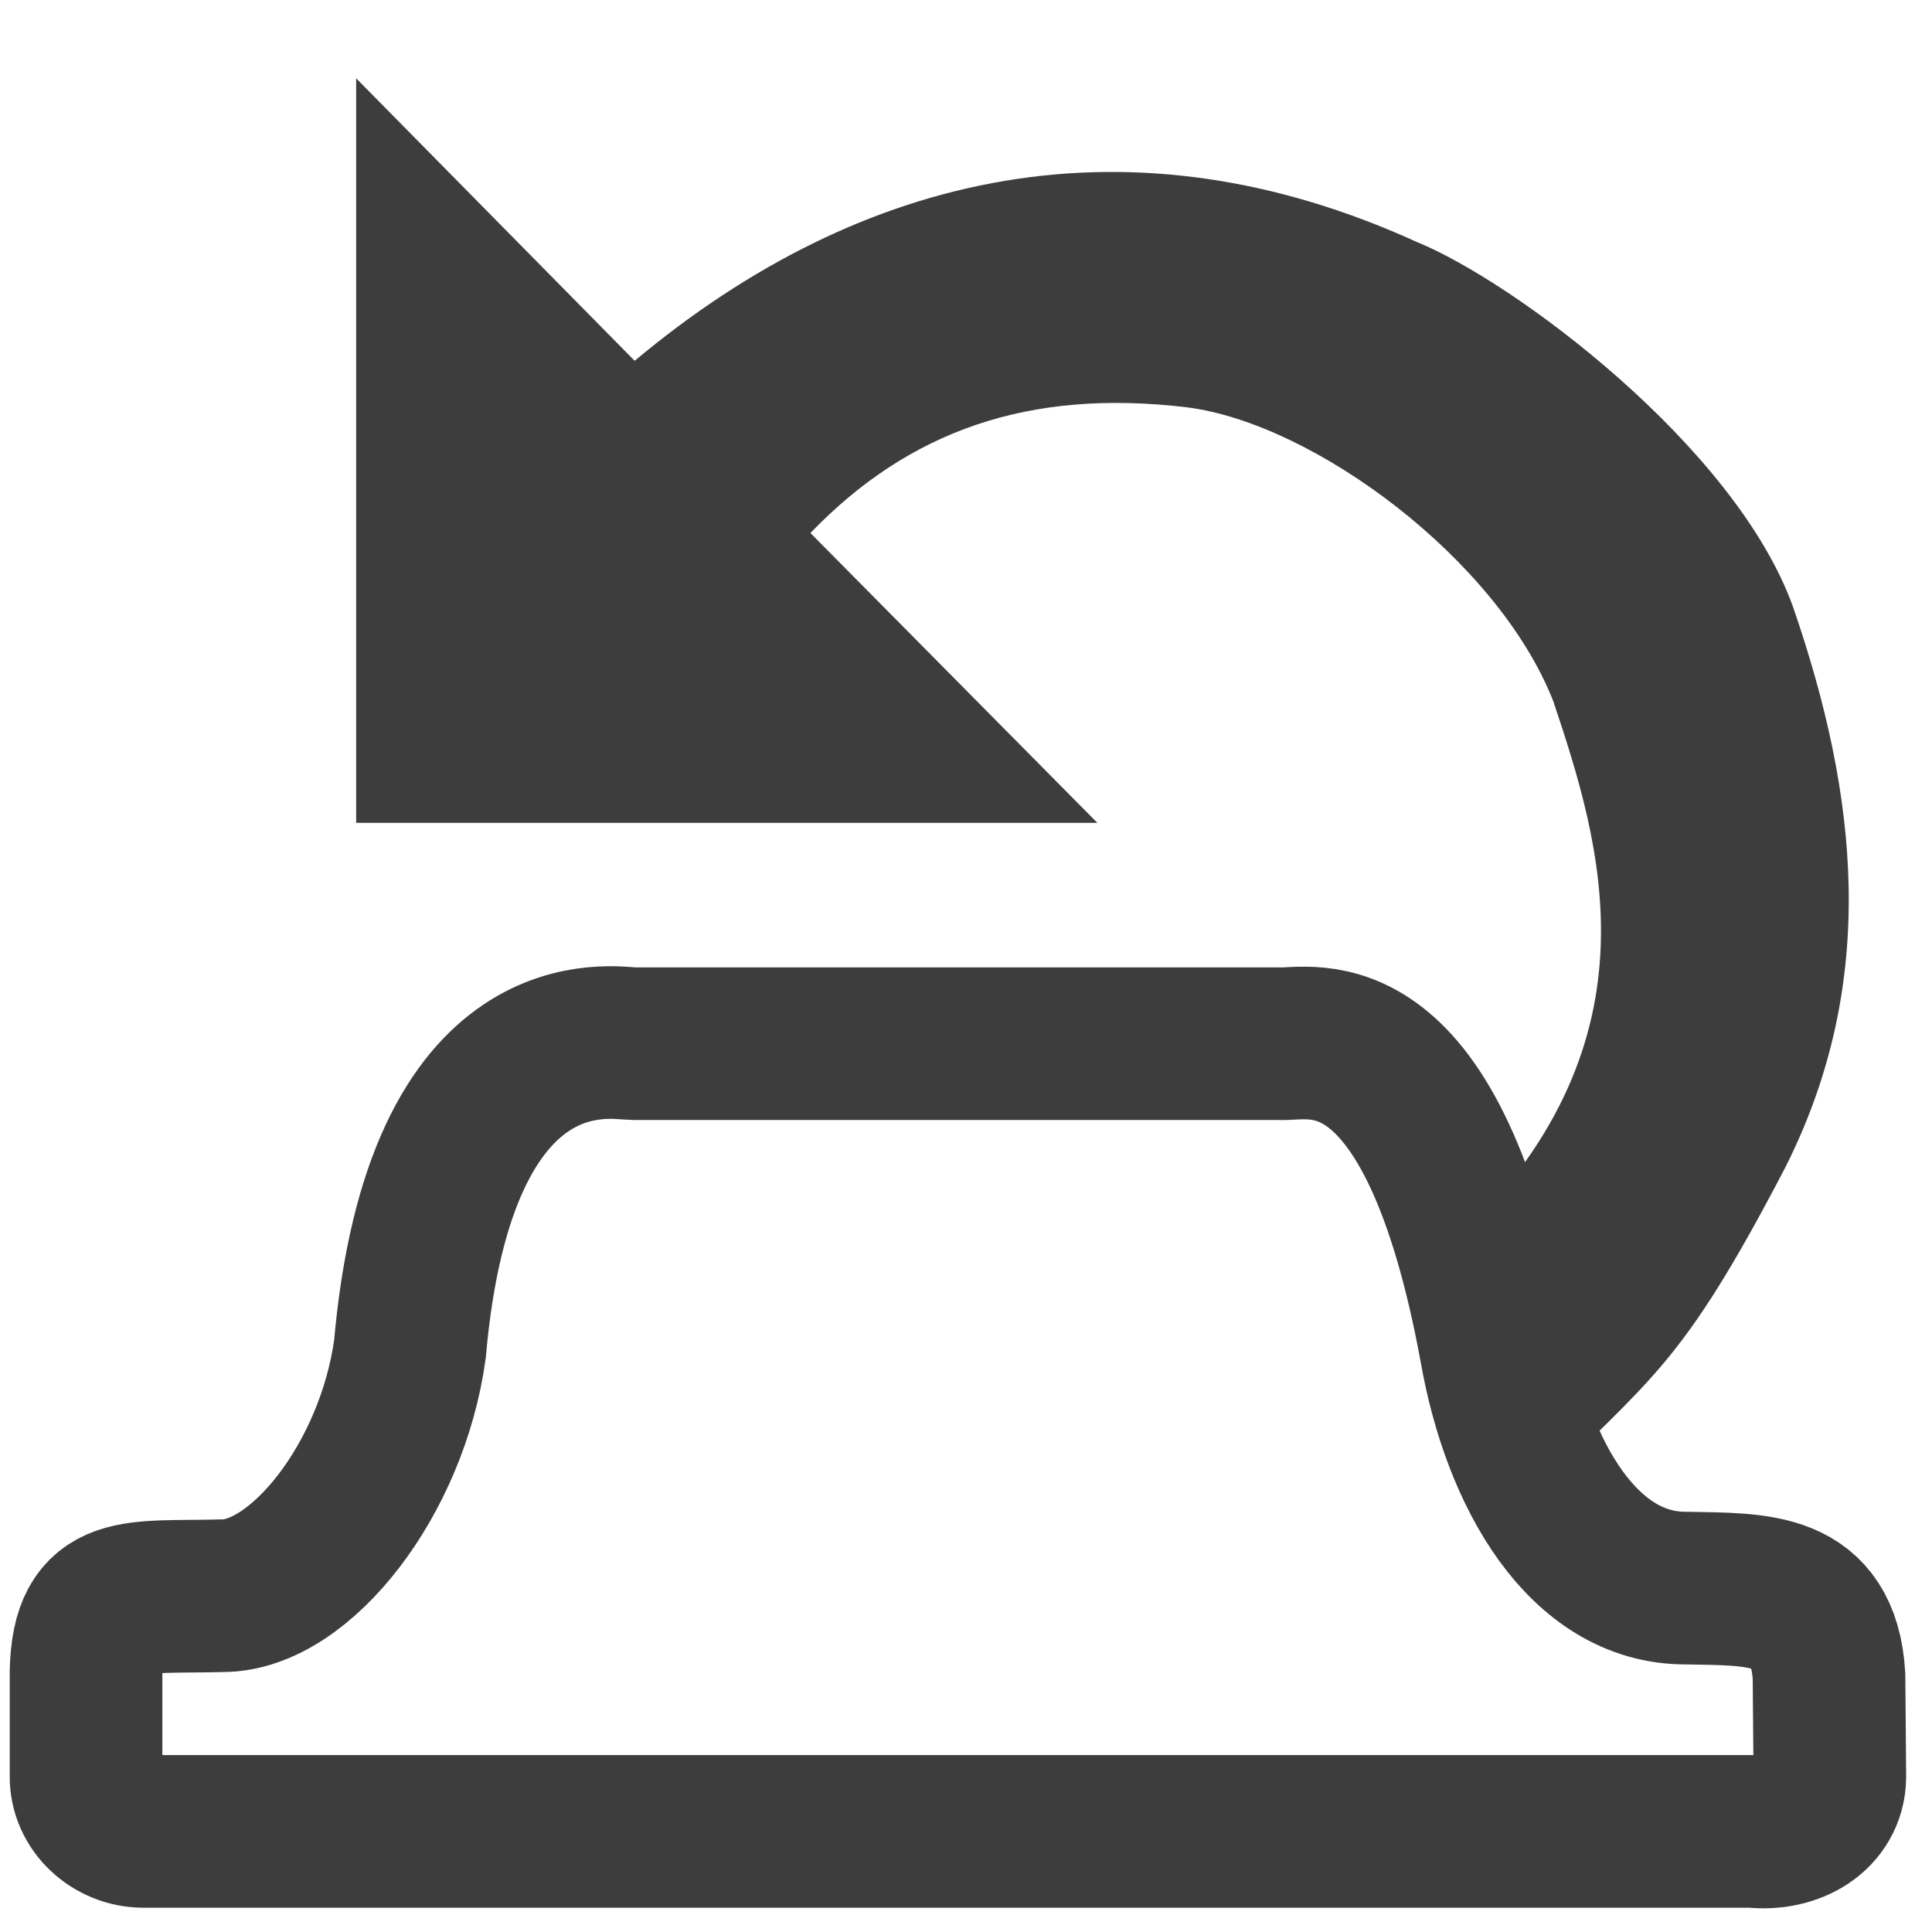
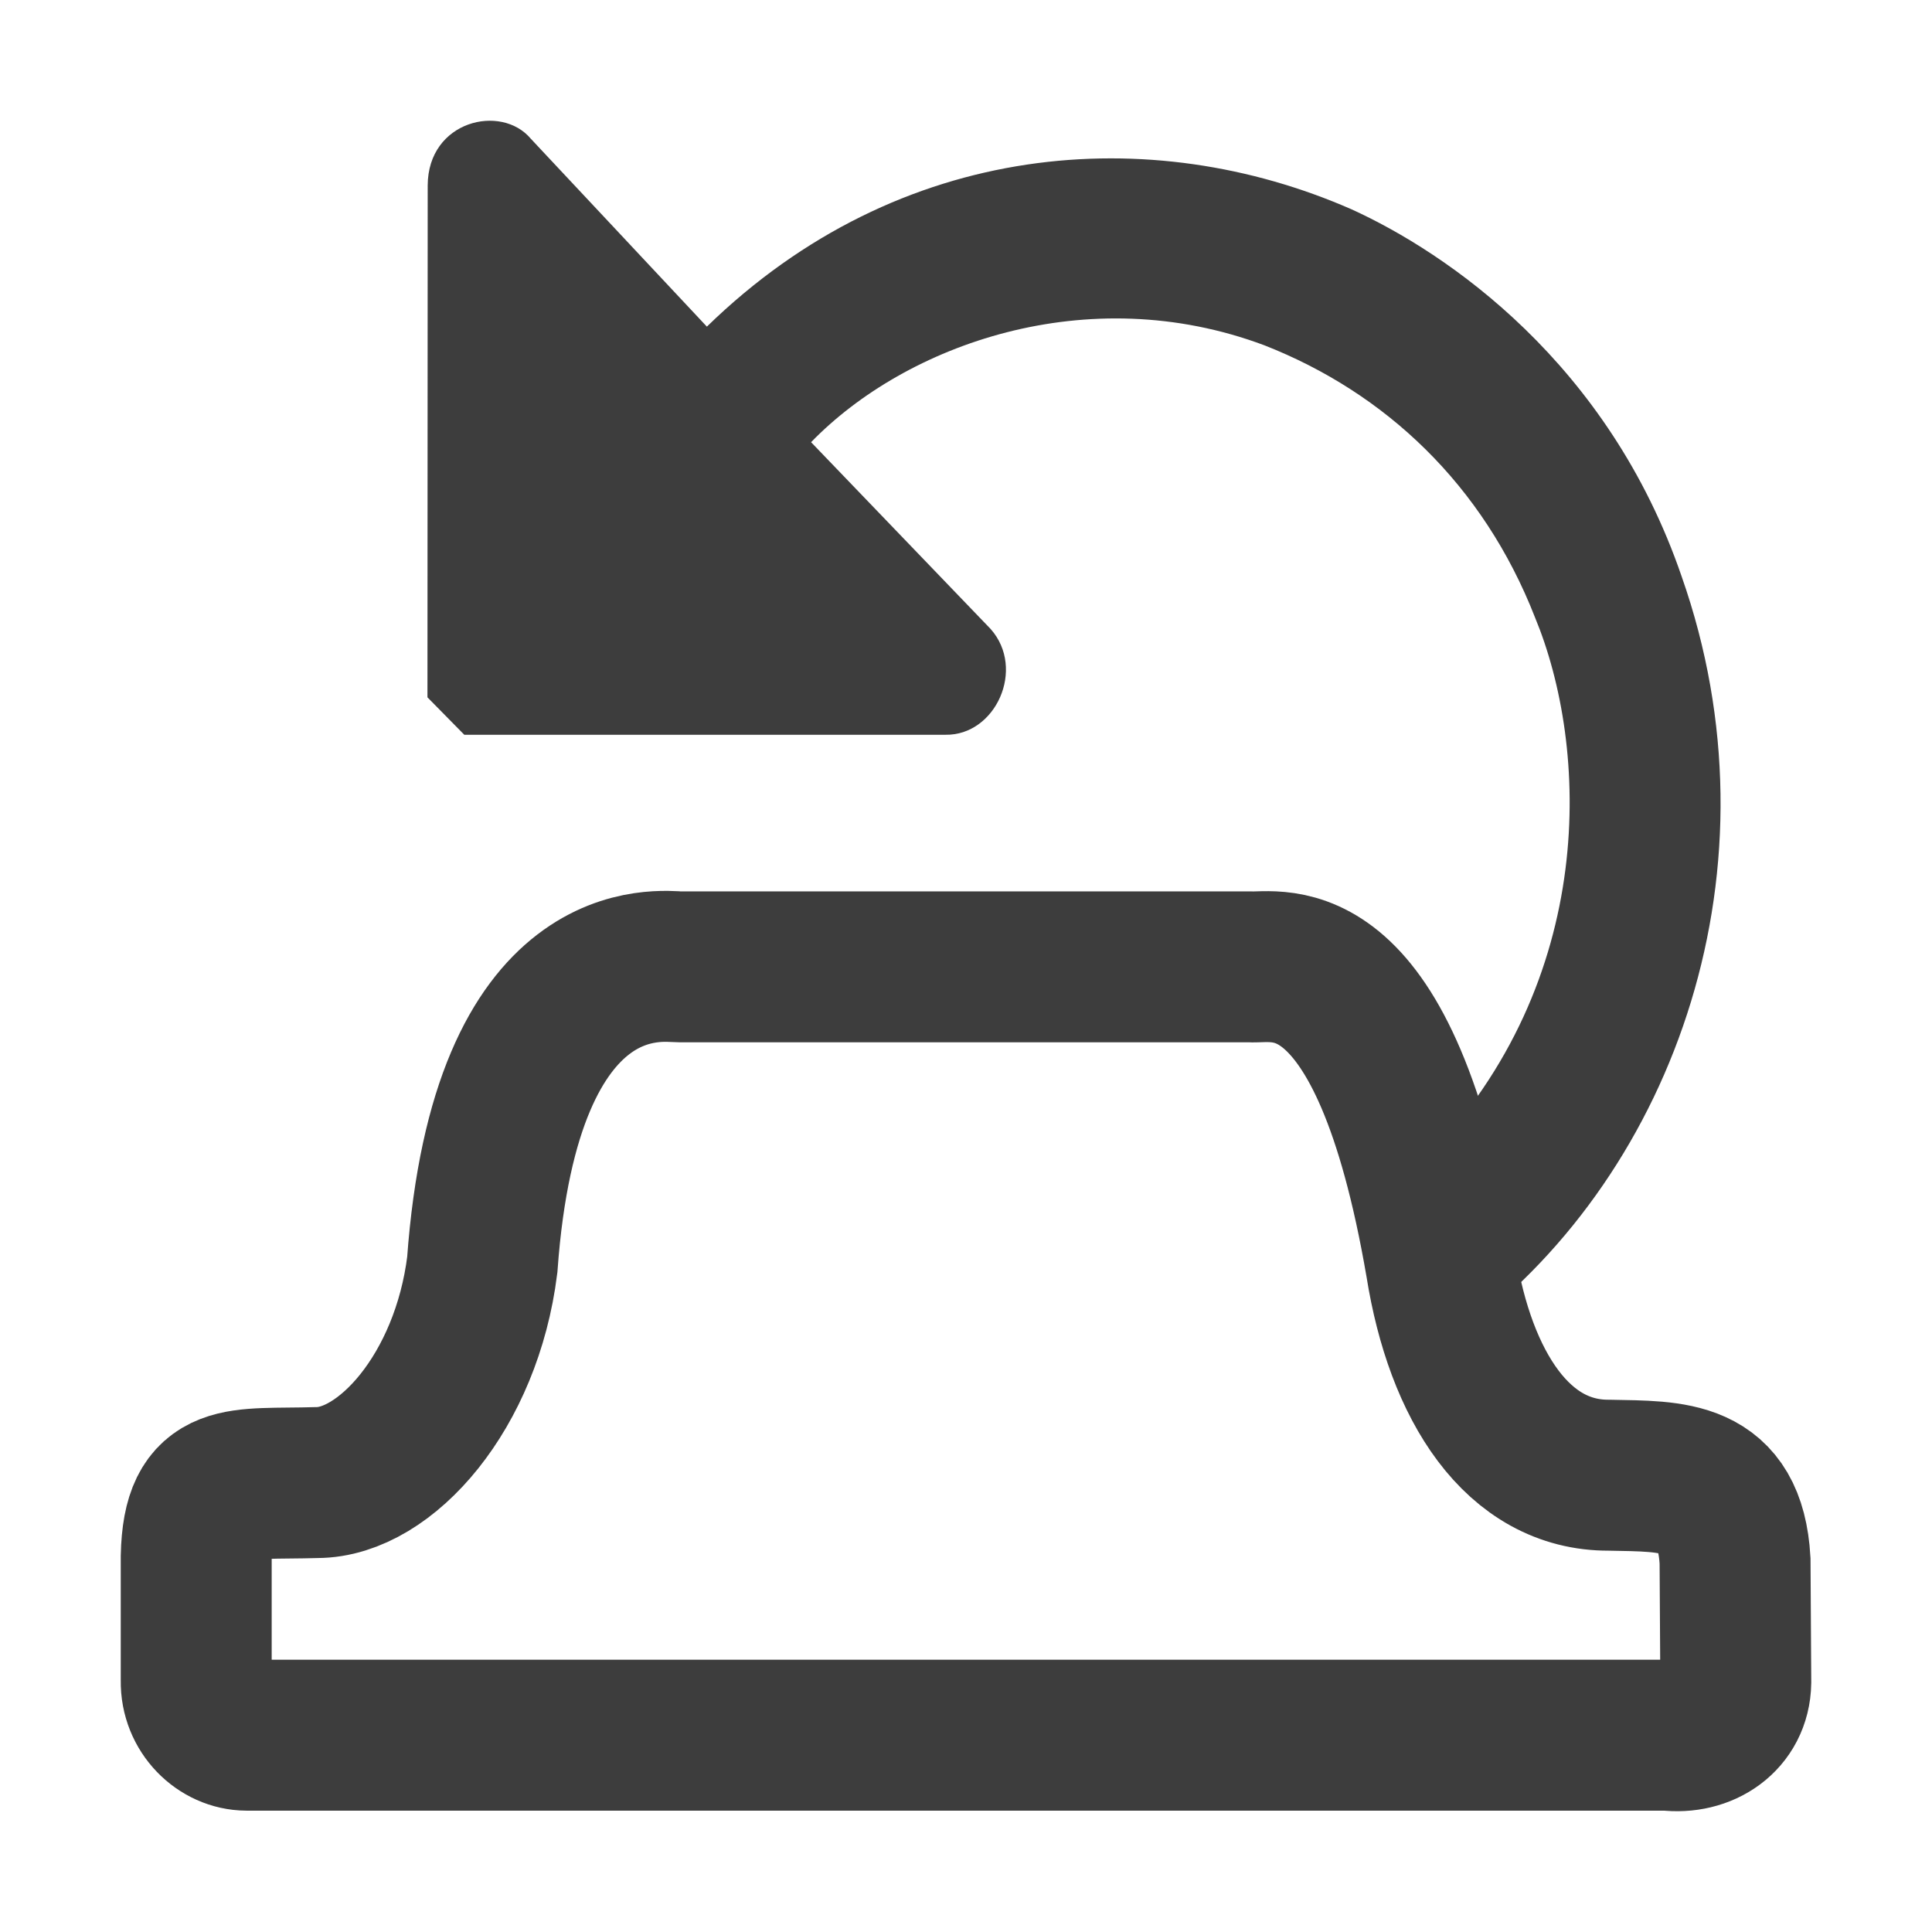
- <svg xmlns="http://www.w3.org/2000/svg" version="1.1" id="svg2" width="32" height="32" viewBox="0 0 32 32">
+ <svg xmlns="http://www.w3.org/2000/svg" version="1.1" id="svg2" width="16" height="16" viewBox="0 0 16 16">
  <defs id="defs6" />
  <g id="g4537" style="opacity:0.8">
-     <path id="path4506" d="M 5.899,1.297 V 13.629 H 18.176 L 13.423,8.828 c 1.63,-1.69 3.615,-2.397 6.24,-2.081 2.113,0.269 5.155,2.534 6.067,4.875 0.792,2.37 1.788,5.565 -1.488,8.812 l 1.232,4.278 c 1.881,-1.924 2.355,-2.036 4.091,-5.366 1.566,-3.097 1.201,-6.195 0.134,-9.292 -0.954,-2.661 -4.629,-5.397 -6.237,-6.048 -4.715,-2.148 -9.155,-1.203 -12.95,1.97 z" style="fill:#0c0c0d;fill-opacity:1;fill-rule:evenodd;stroke:none;stroke-width:0.186;stroke-linecap:butt;stroke-linejoin:miter;stroke-miterlimit:4;stroke-dasharray:none;stroke-opacity:1;opacity:1" />
-     <path id="path4512" d="m 1.425,27.687 c 0.035,-1.409 0.784,-1.217 2.262,-1.257 1.287,-1.76e-4 2.806,-1.929 3.103,-4.085 0.499,-5.669 3.382,-5.058 3.711,-5.058 H 21.184 c 0.527,0.032 2.543,-0.663 3.593,5.058 0.363,2.063 1.443,3.97 3.156,3.959 1.209,0.022 2.265,-0.028 2.361,1.452 l 0.014,1.68 c -0.011,0.614 -0.606,0.973 -1.276,0.898 H 2.37 C 1.872,30.331 1.416,29.935 1.425,29.413 Z" style="fill:none;fill-opacity:0;fill-rule:evenodd;stroke:#0c0c0d;stroke-width:2.528;stroke-linecap:butt;stroke-linejoin:miter;stroke-miterlimit:4;stroke-dasharray:none;stroke-opacity:1;opacity:1" />
+     <path style="color:#000000;opacity:1;fill:#0c0c0d;fill-rule:evenodd;stroke-width:0.086;-inkscape-stroke:none;paint-order:markers stroke fill" d="m 3.542,1.536 -0.002,4.239 0.305,0.31 3.985,-3.31e-5 c 0.415,0.007 0.667,-0.546 0.374,-0.876 L 6.717,3.662 c 0.784,-0.808 2.287,-1.352 3.755,-0.802 1.001,0.393 1.81,1.154 2.239,2.25 0.447,1.077 0.528,3.005 -0.901,4.483 L 12.143,11.006 C 13.885,9.69 14.769,7.172 13.927,4.775 13.321,3.005 11.985,2.094 11.192,1.733 9.539,1.009 7.454,1.147 5.854,2.705 L 4.396,1.149 C 4.152,0.857 3.544,0.998 3.542,1.536 Z" id="path4506" />
+     <path id="path4512" d="m 1.625,12.891 c 0.015,-0.687 0.346,-0.593 0.999,-0.613 0.568,-8.6e-5 1.239,-0.753 1.37,-1.804 0.193,-2.682 1.493,-2.467 1.638,-2.467 h 0.539 4.177 c 0.233,0.016 1.117,-0.267 1.586,2.467 0.16,1.006 0.637,1.748 1.393,1.743 0.534,0.011 1,-0.014 1.042,0.708 l 0.006,1.007 c -0.005,0.3 -0.268,0.474 -0.563,0.438 H 2.042 C 1.823,14.369 1.621,14.176 1.625,13.921 Z" style="opacity:1;fill:none;fill-opacity:0;fill-rule:evenodd;stroke:#0c0c0d;stroke-width:1.25;stroke-linecap:butt;stroke-linejoin:miter;stroke-miterlimit:4;stroke-dasharray:none;stroke-opacity:1" />
  </g>
</svg>
